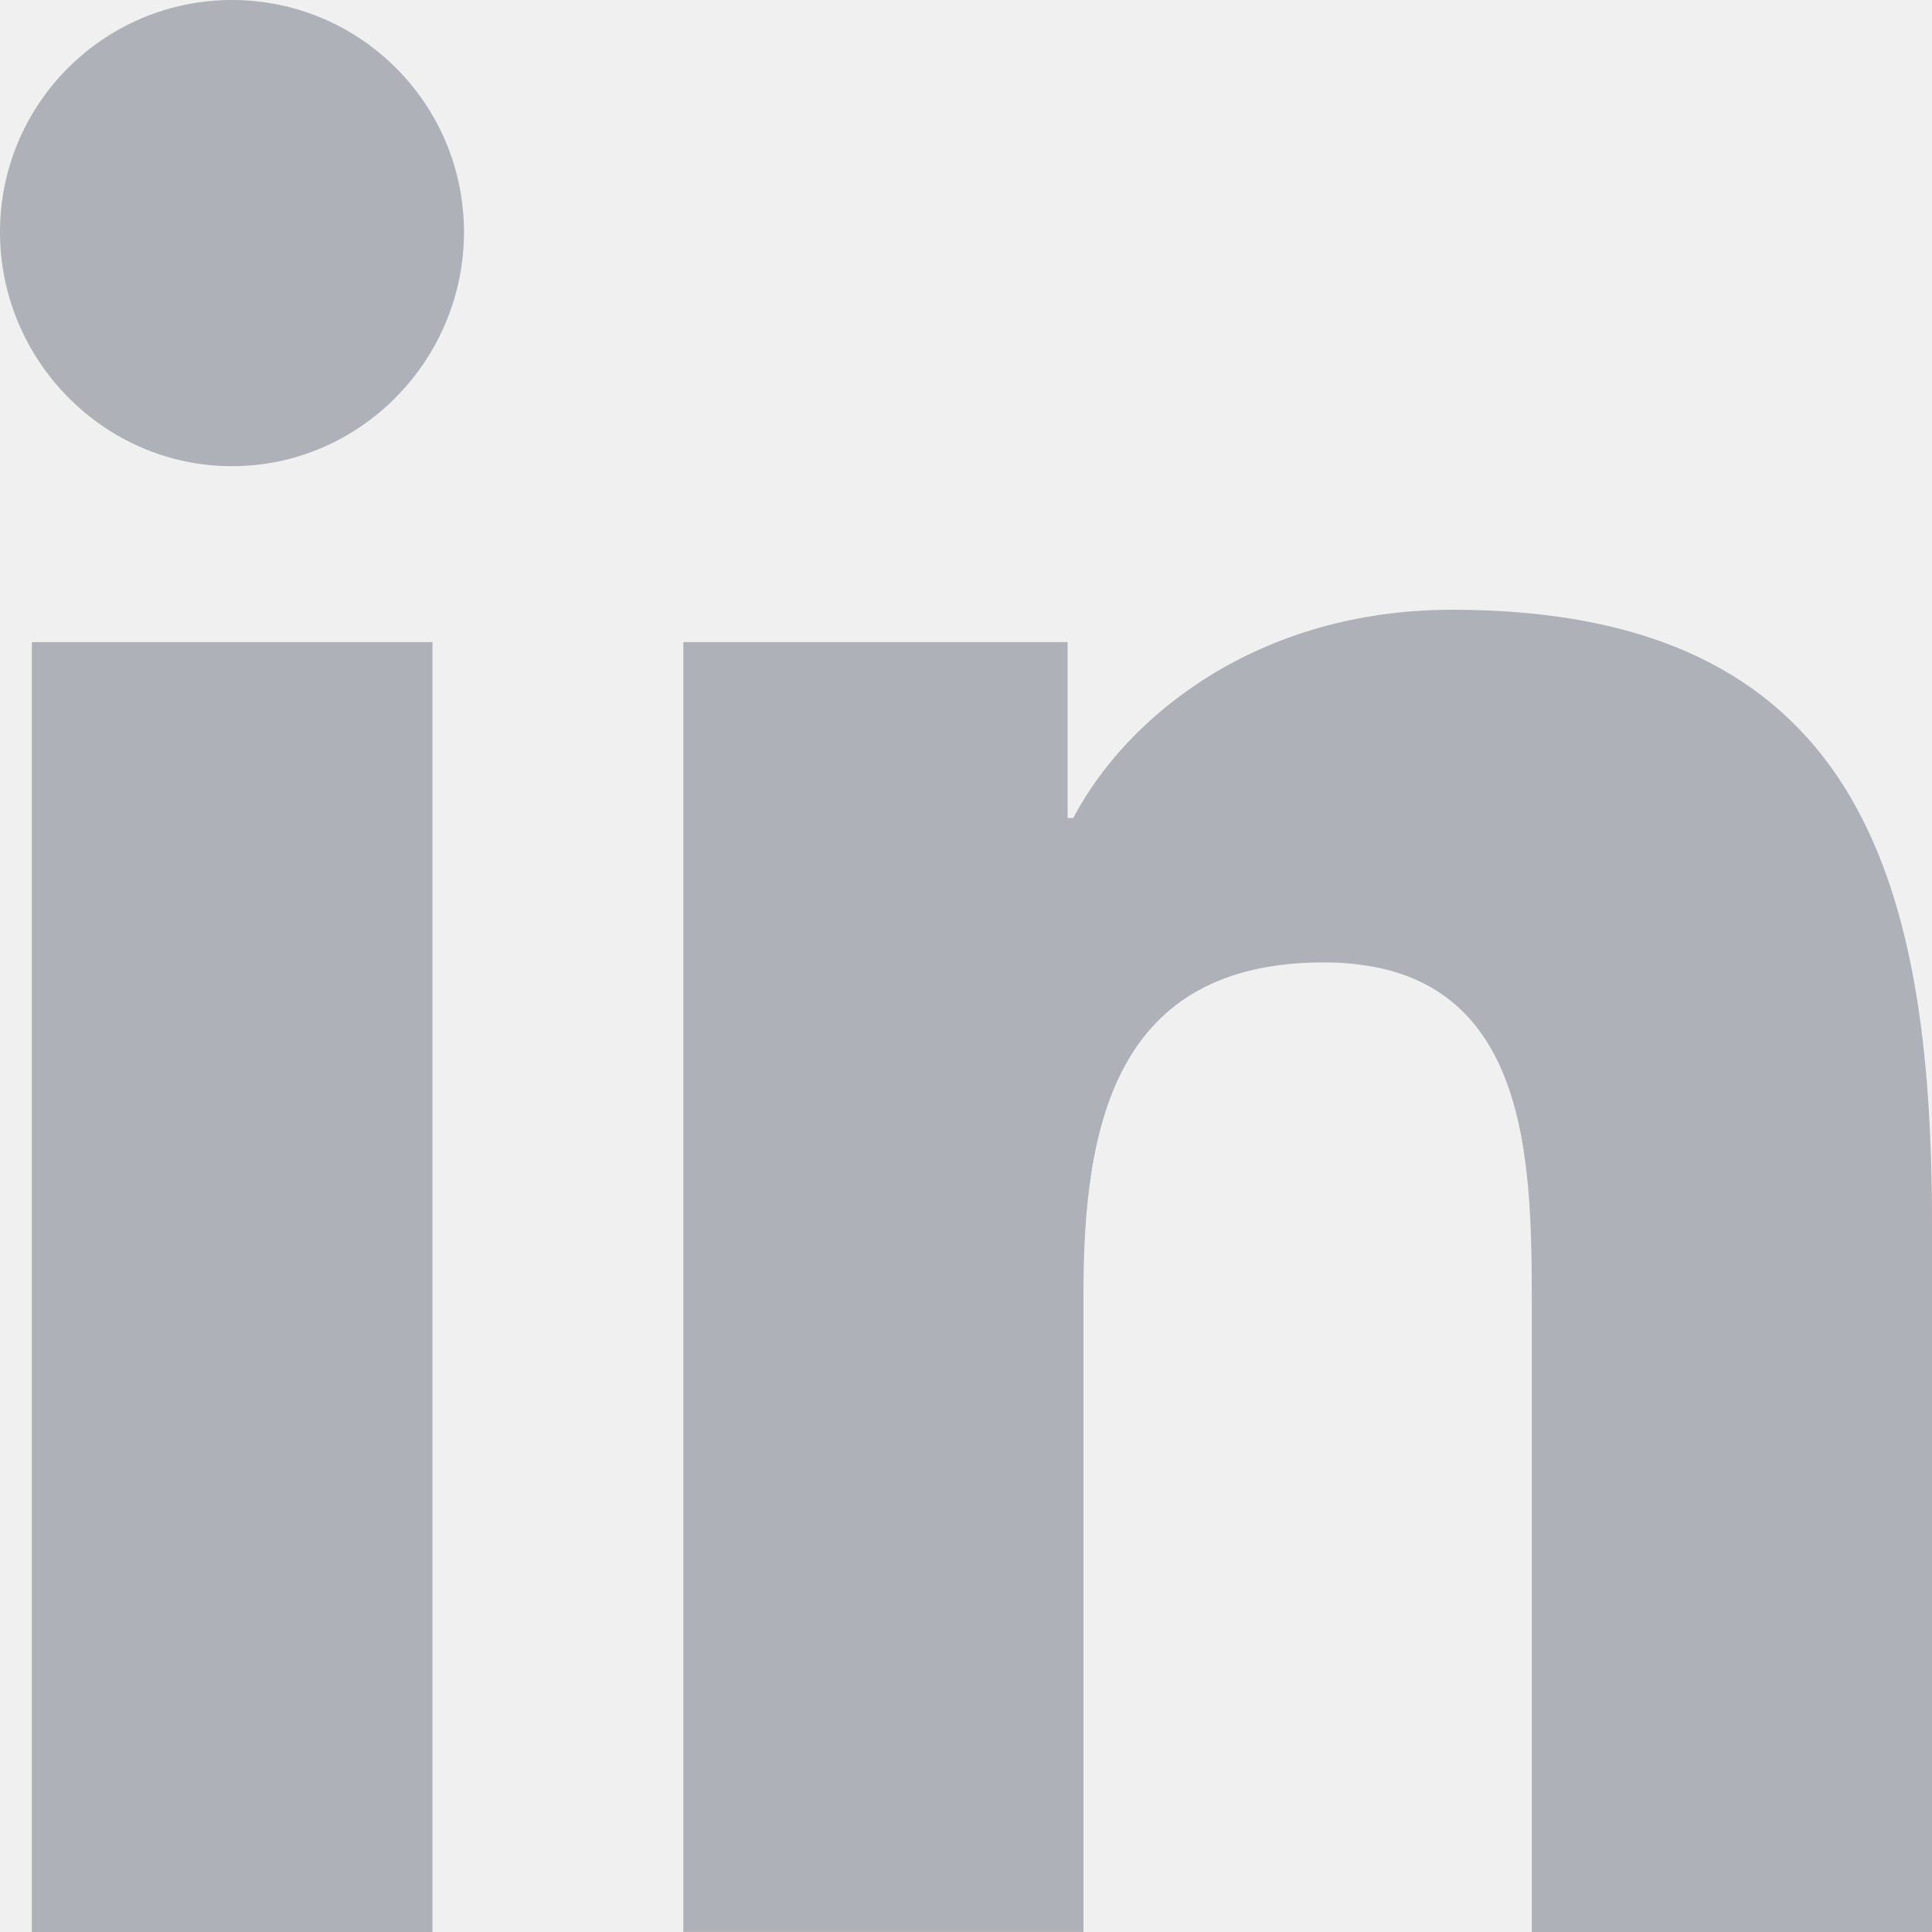
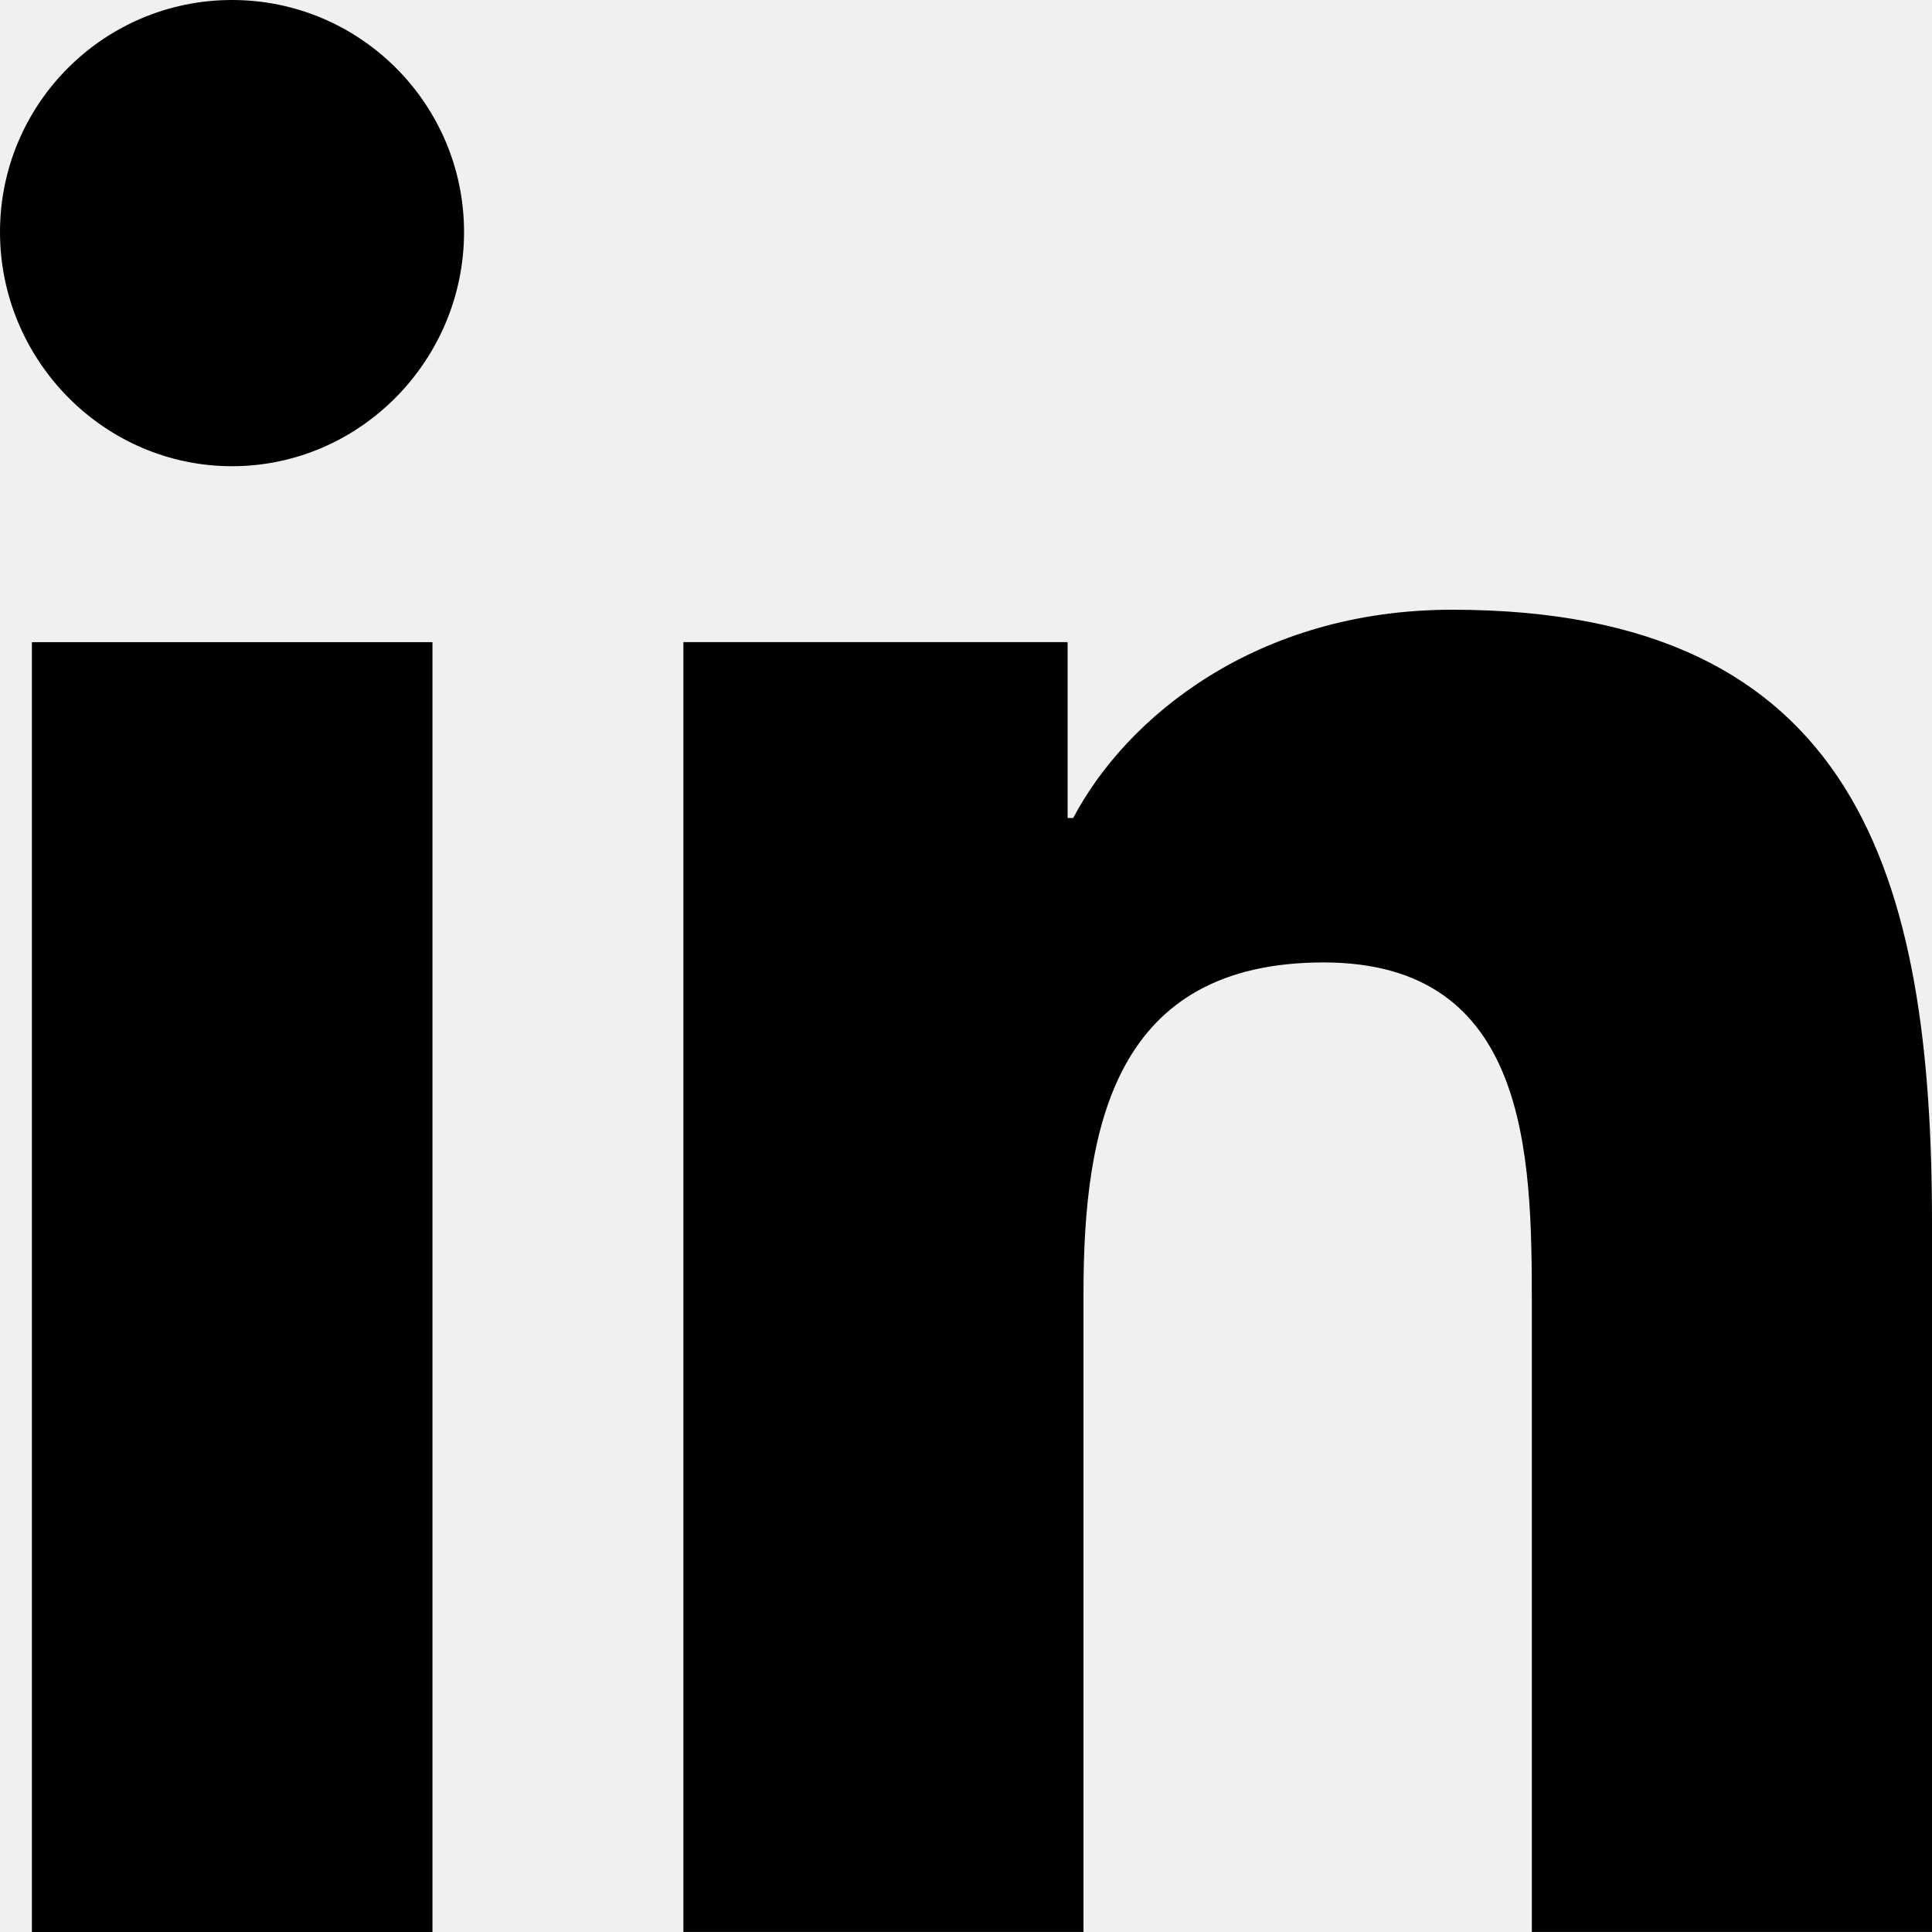
- <svg xmlns="http://www.w3.org/2000/svg" width="20" height="20" viewBox="0 0 20 20">
-   <g clip-path="url(#clip0_1_504)">
-     <path d="M19.995 20V19.999H20V12.664C20 9.076 19.227 6.312 15.033 6.312C13.016 6.312 11.662 7.418 11.11 8.468H11.052V6.647H7.074V19.999H11.216V13.387C11.216 11.647 11.546 9.963 13.702 9.963C15.826 9.963 15.857 11.95 15.857 13.499V20H19.995Z" fill="#AFB1B8" />
-     <path d="M0.33 6.647H4.477V20H0.33V6.647Z" fill="#AFB1B8" />
-     <path d="M2.402 0C1.076 0 0 1.076 0 2.402C0 3.728 1.076 4.826 2.402 4.826C3.728 4.826 4.803 3.728 4.803 2.402C4.803 1.076 3.727 0 2.402 0V0Z" fill="#AFB1B8" />
-   </g>
-   <defs>
-     <clipPath id="clip0_1_504">
-       <rect width="20" height="20" fill="white" />
-     </clipPath>
-   </defs>
+ <svg xmlns="http://www.w3.org/2000/svg" version="1.1" width="32" height="32" viewBox="0 0 32 32">
+   <path d="M31.992 32v-0.001h0.008v-11.736c0-5.741-1.236-10.164-7.948-10.164-3.227 0-5.392 1.771-6.276 3.449h-0.093v-2.913h-6.364v21.364h6.627v-10.579c0-2.785 0.528-5.479 3.977-5.479 3.399 0 3.449 3.179 3.449 5.657v10.401h6.62z" />
+   <path d="M0.528 10.636h6.635v21.364h-6.635v-21.364z" />
+   <path d="M3.843 0c-2.121 0-3.843 1.721-3.843 3.843s1.721 3.879 3.843 3.879c2.121 0 3.843-1.757 3.843-3.879-0.001-2.121-1.723-3.843-3.843-3.843v0z" />
</svg>
